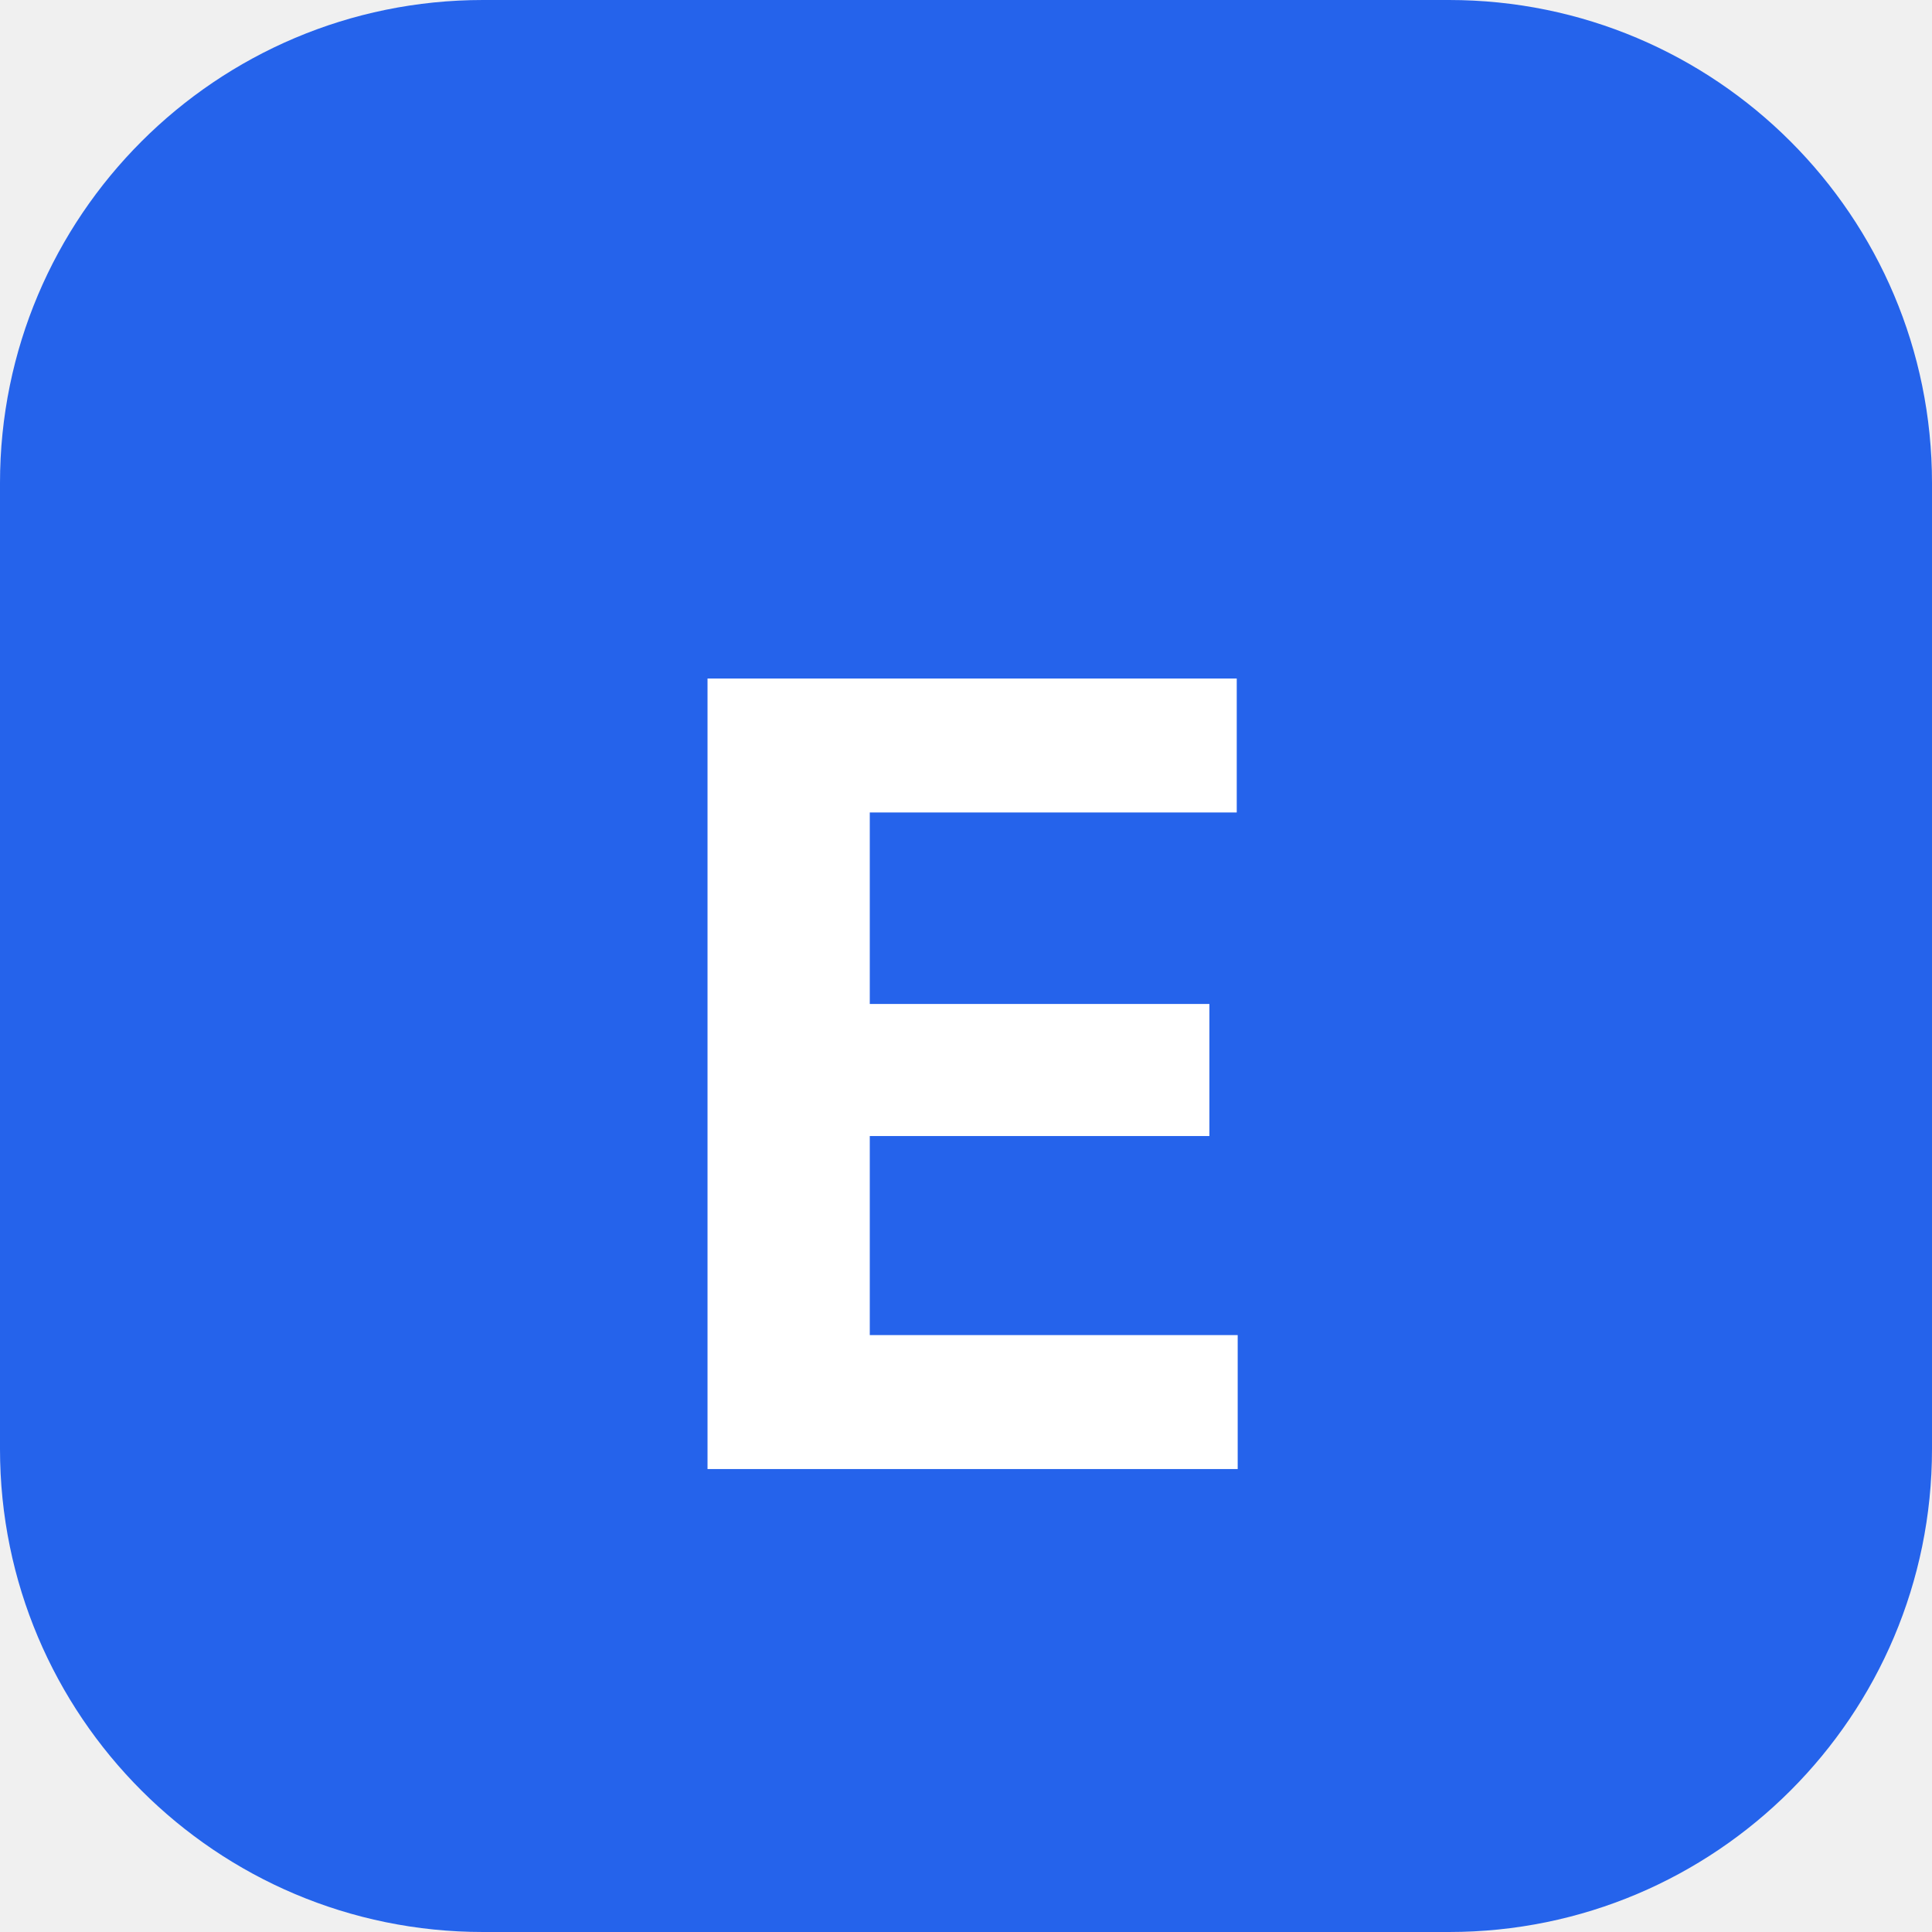
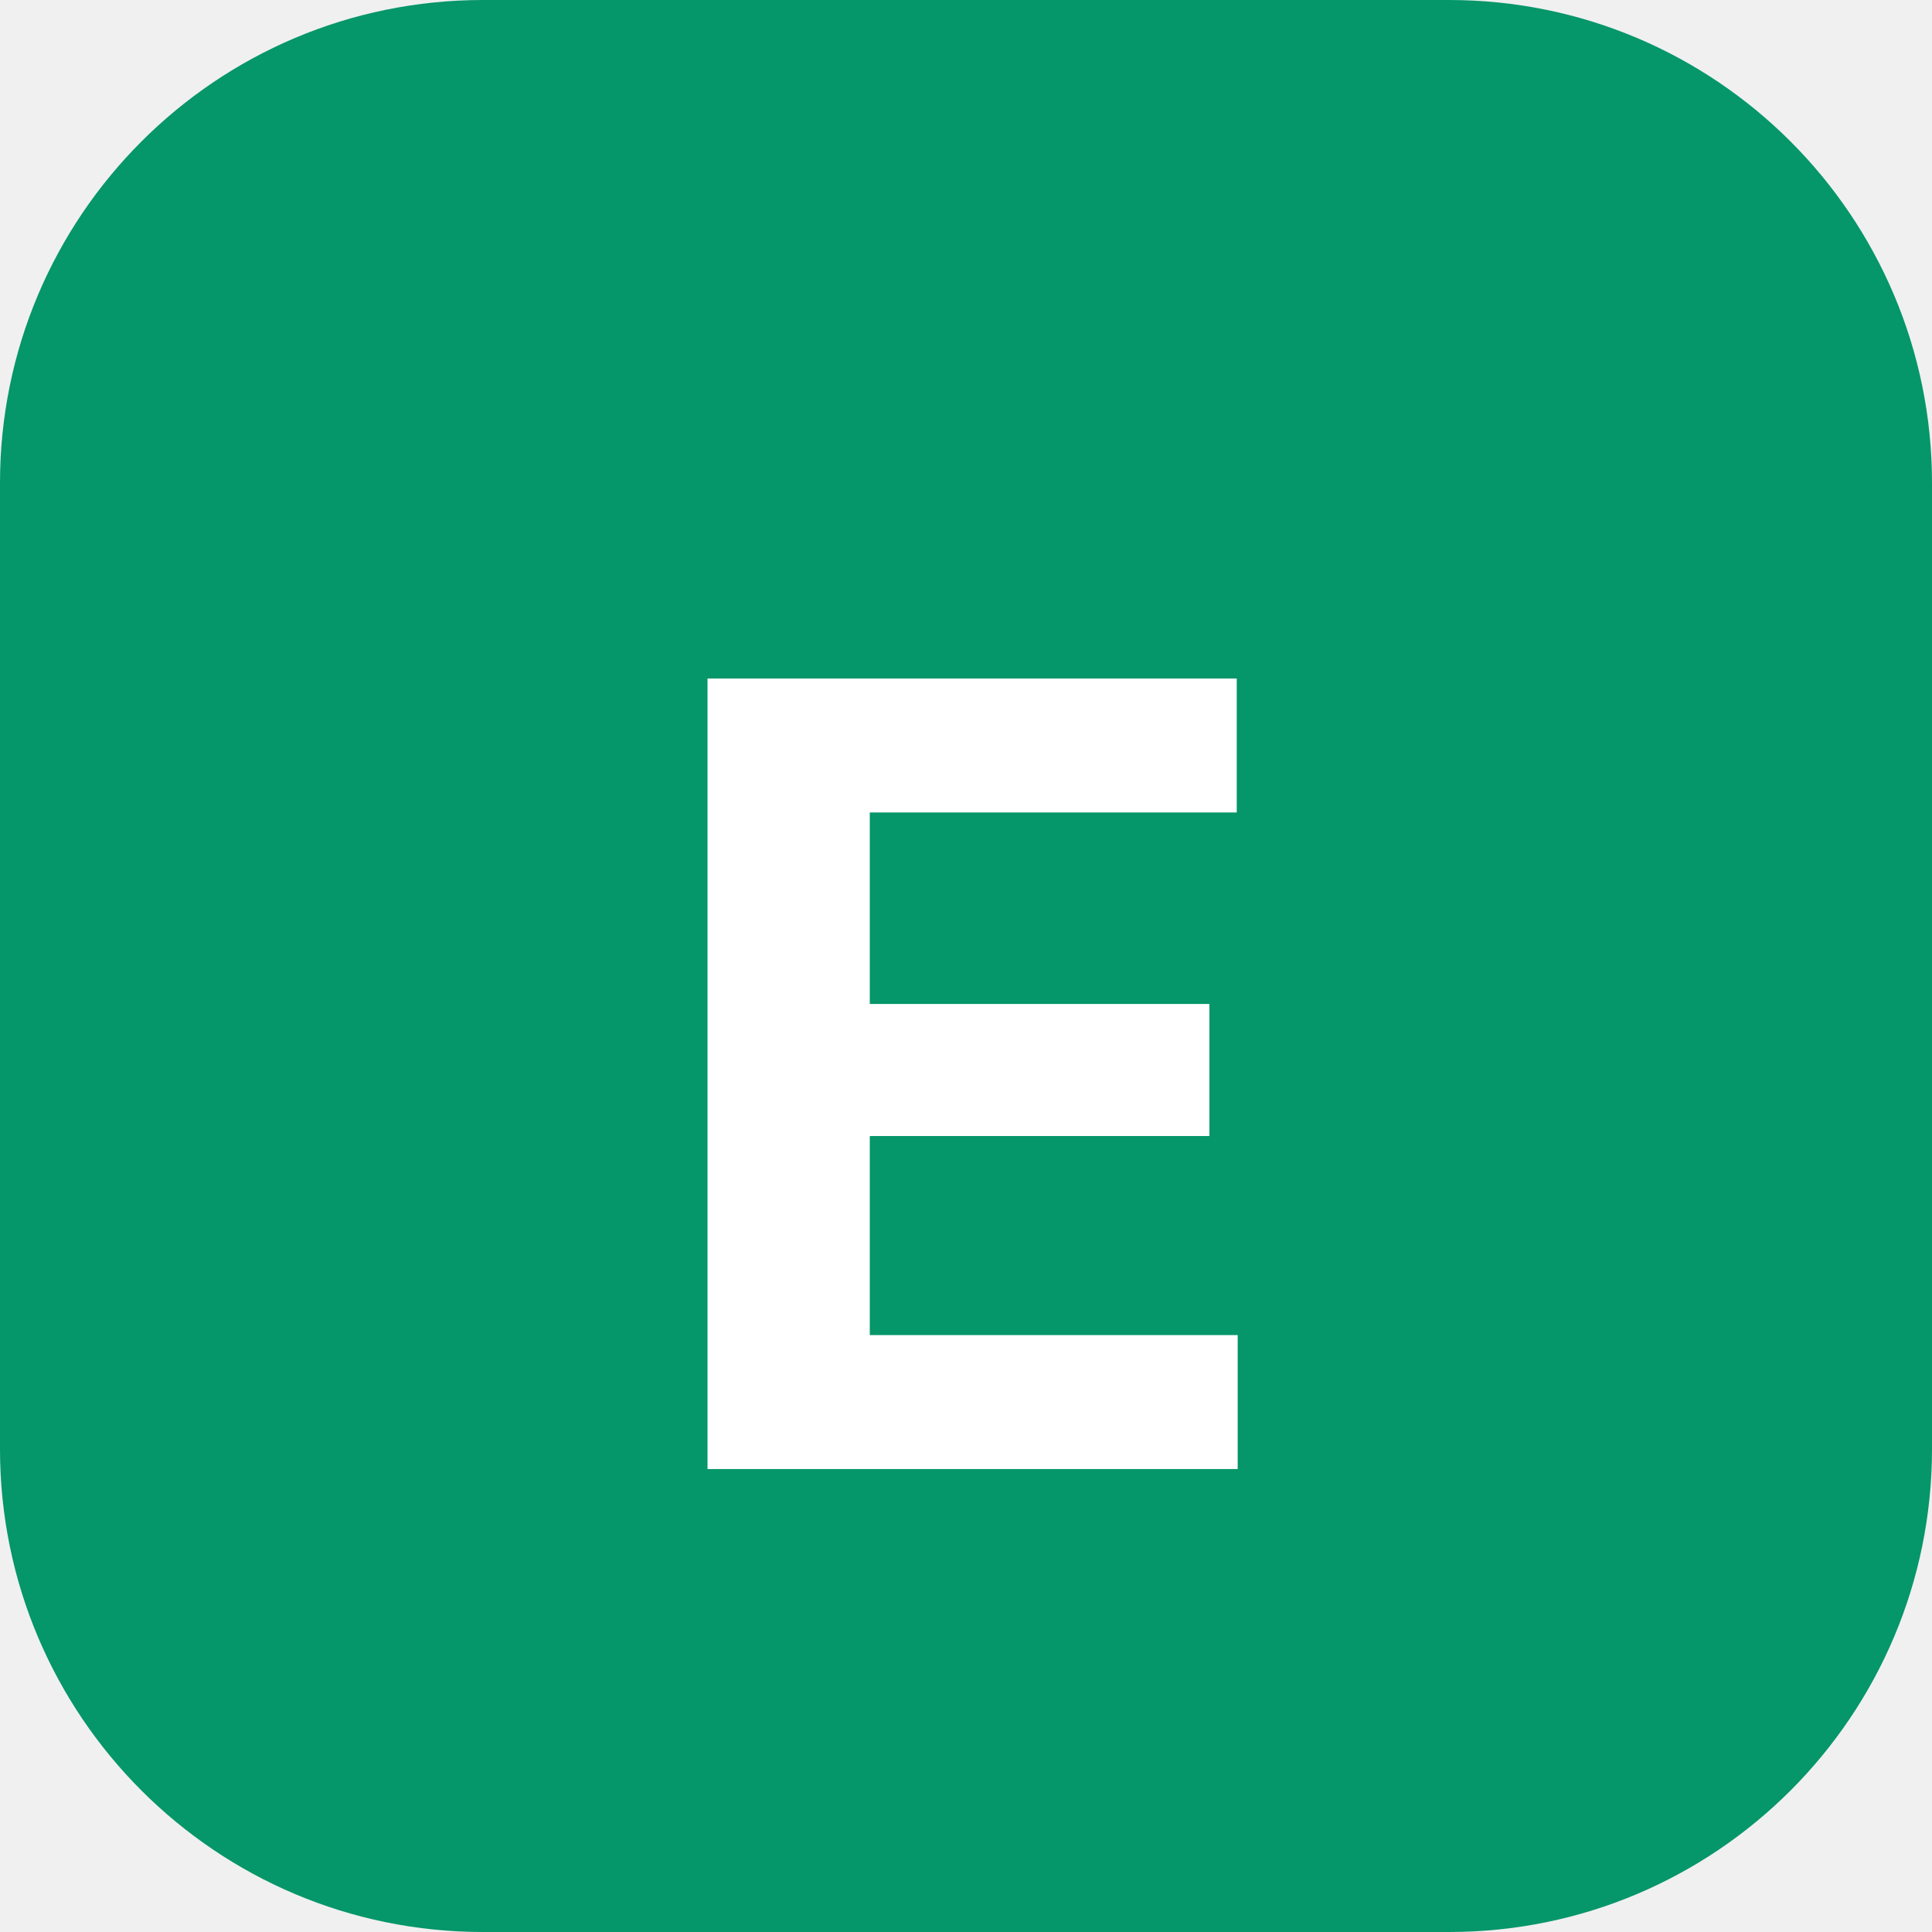
<svg xmlns="http://www.w3.org/2000/svg" viewBox="0 0 32 32" fill="none">
-   <rect width="32" height="32" rx="8" fill="#2563eb" />
+   <rect width="32" height="32" rx="8" fill="#059669" />
  <text x="50%" y="55%" dominant-baseline="middle" text-anchor="middle" fill="white" font-family="Inter, system-ui, sans-serif" font-size="18" font-weight="700">E</text>
</svg>
